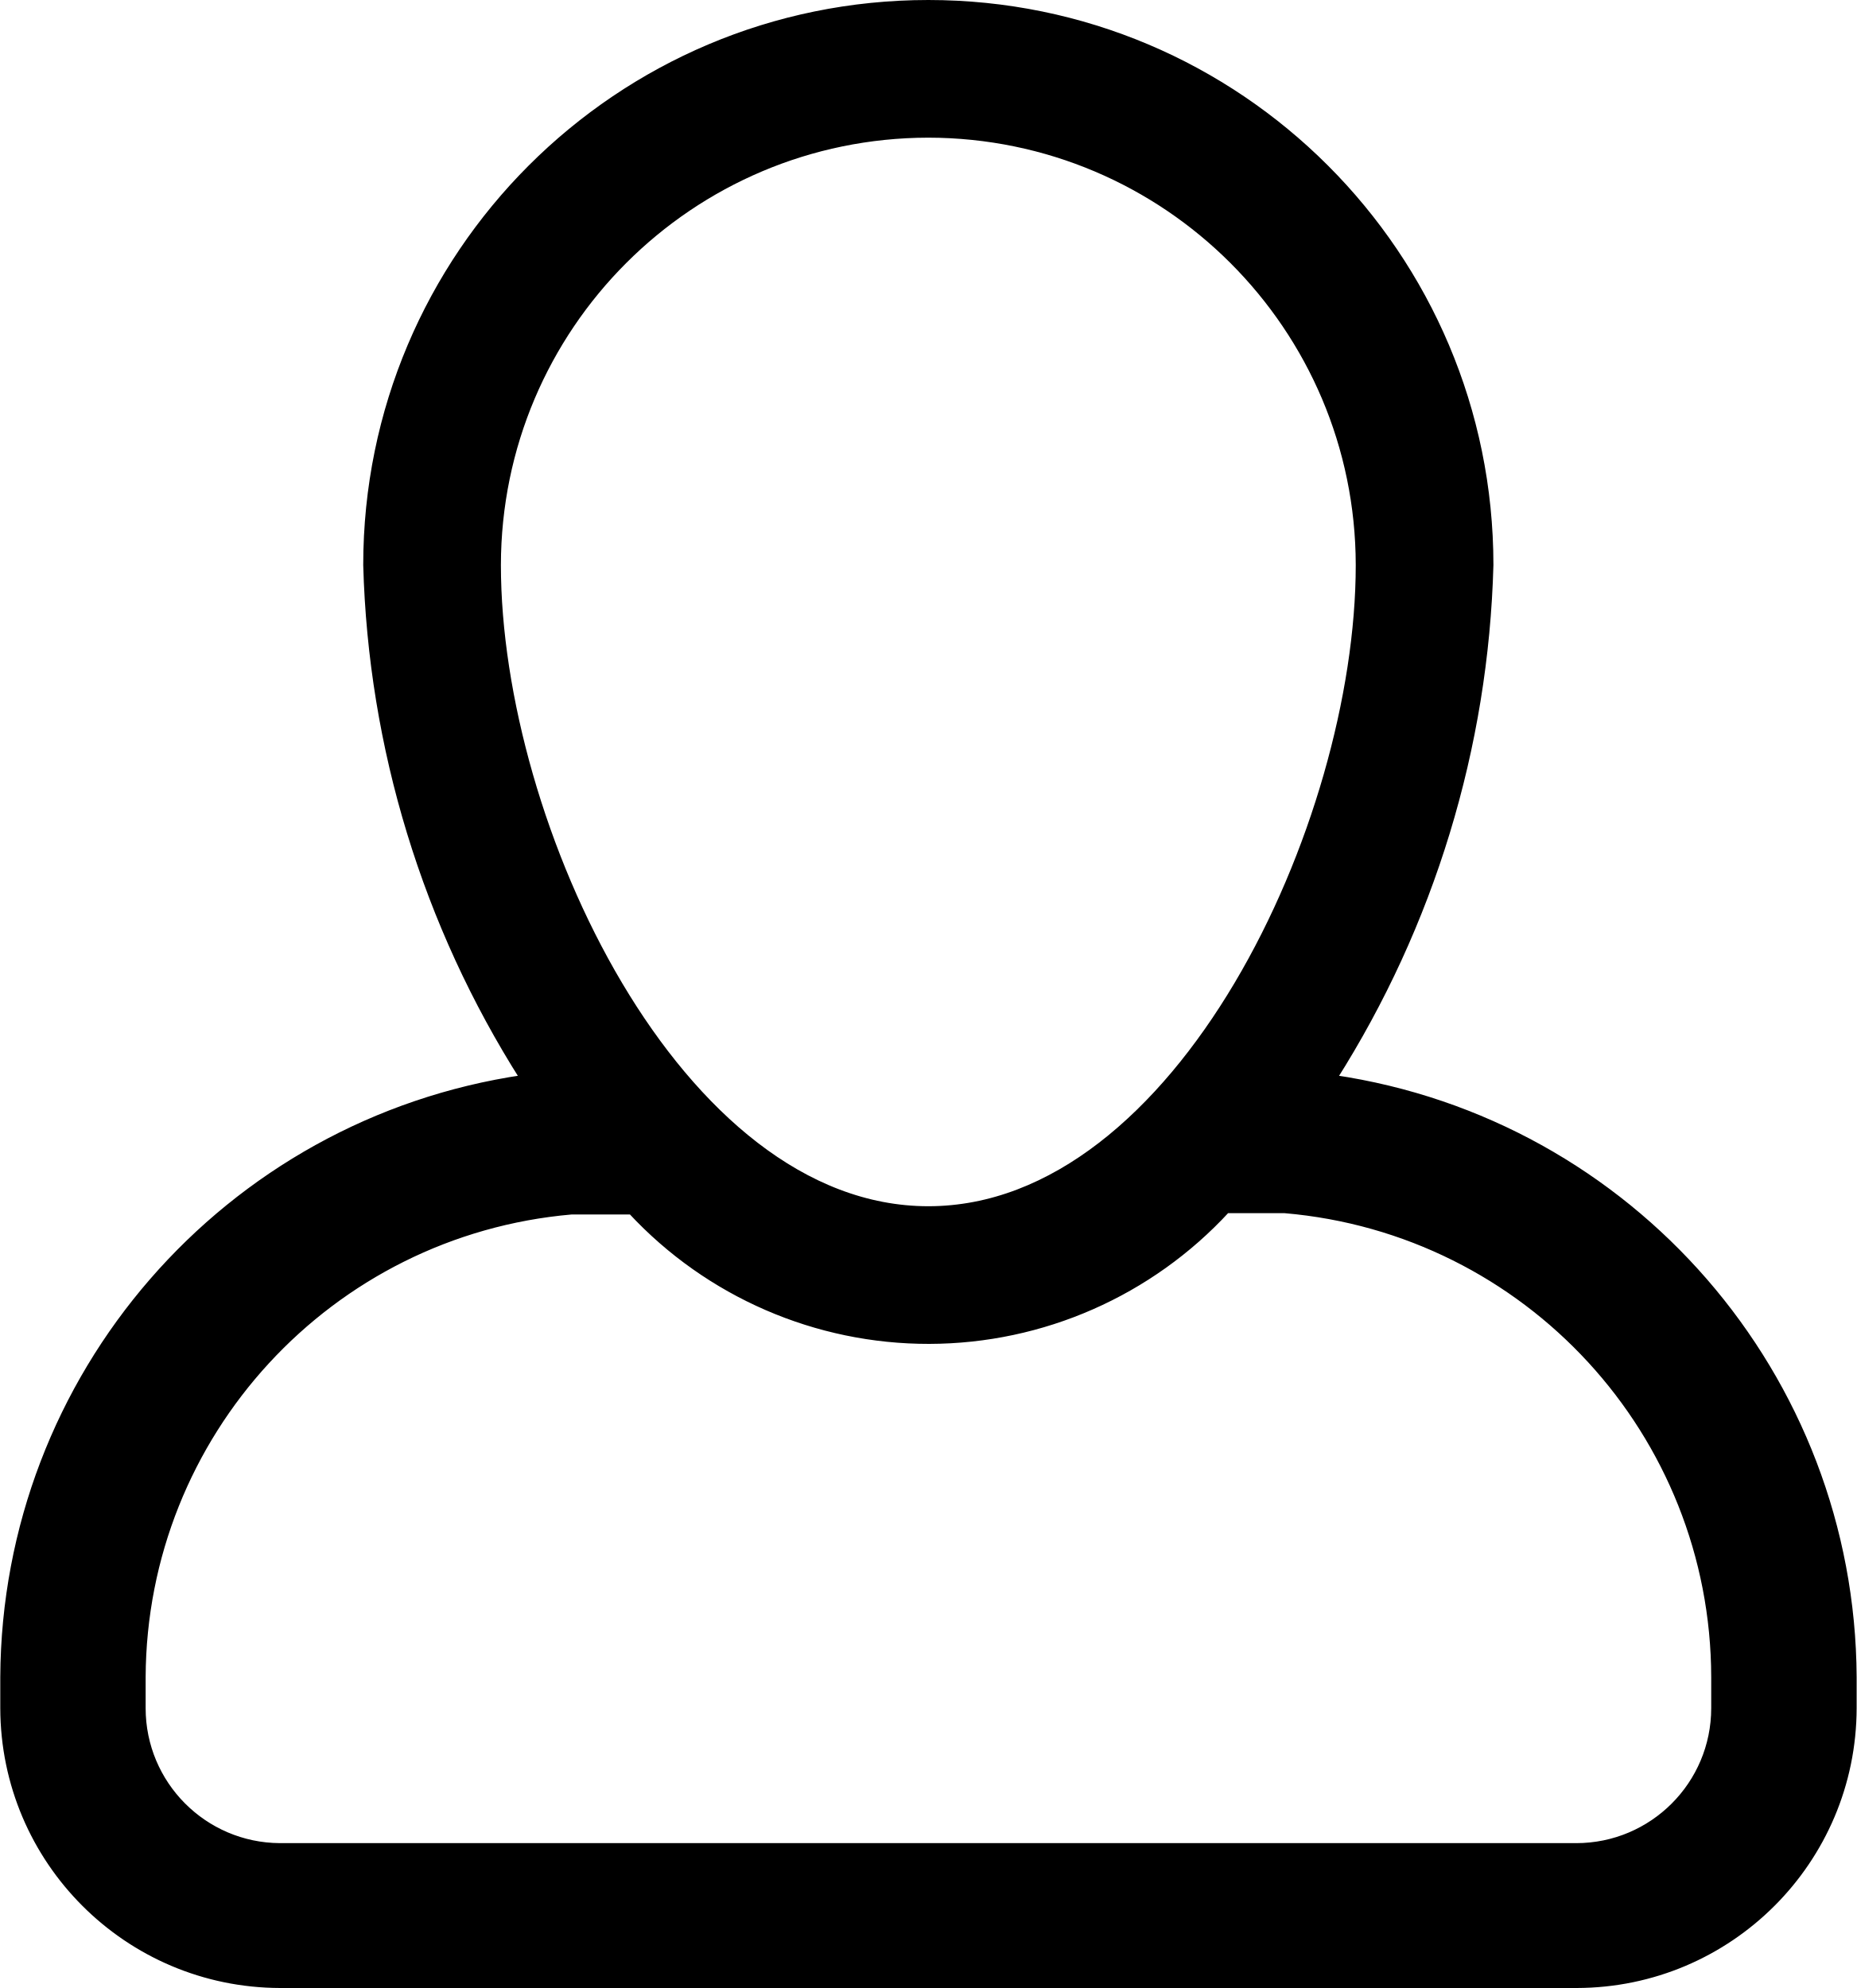
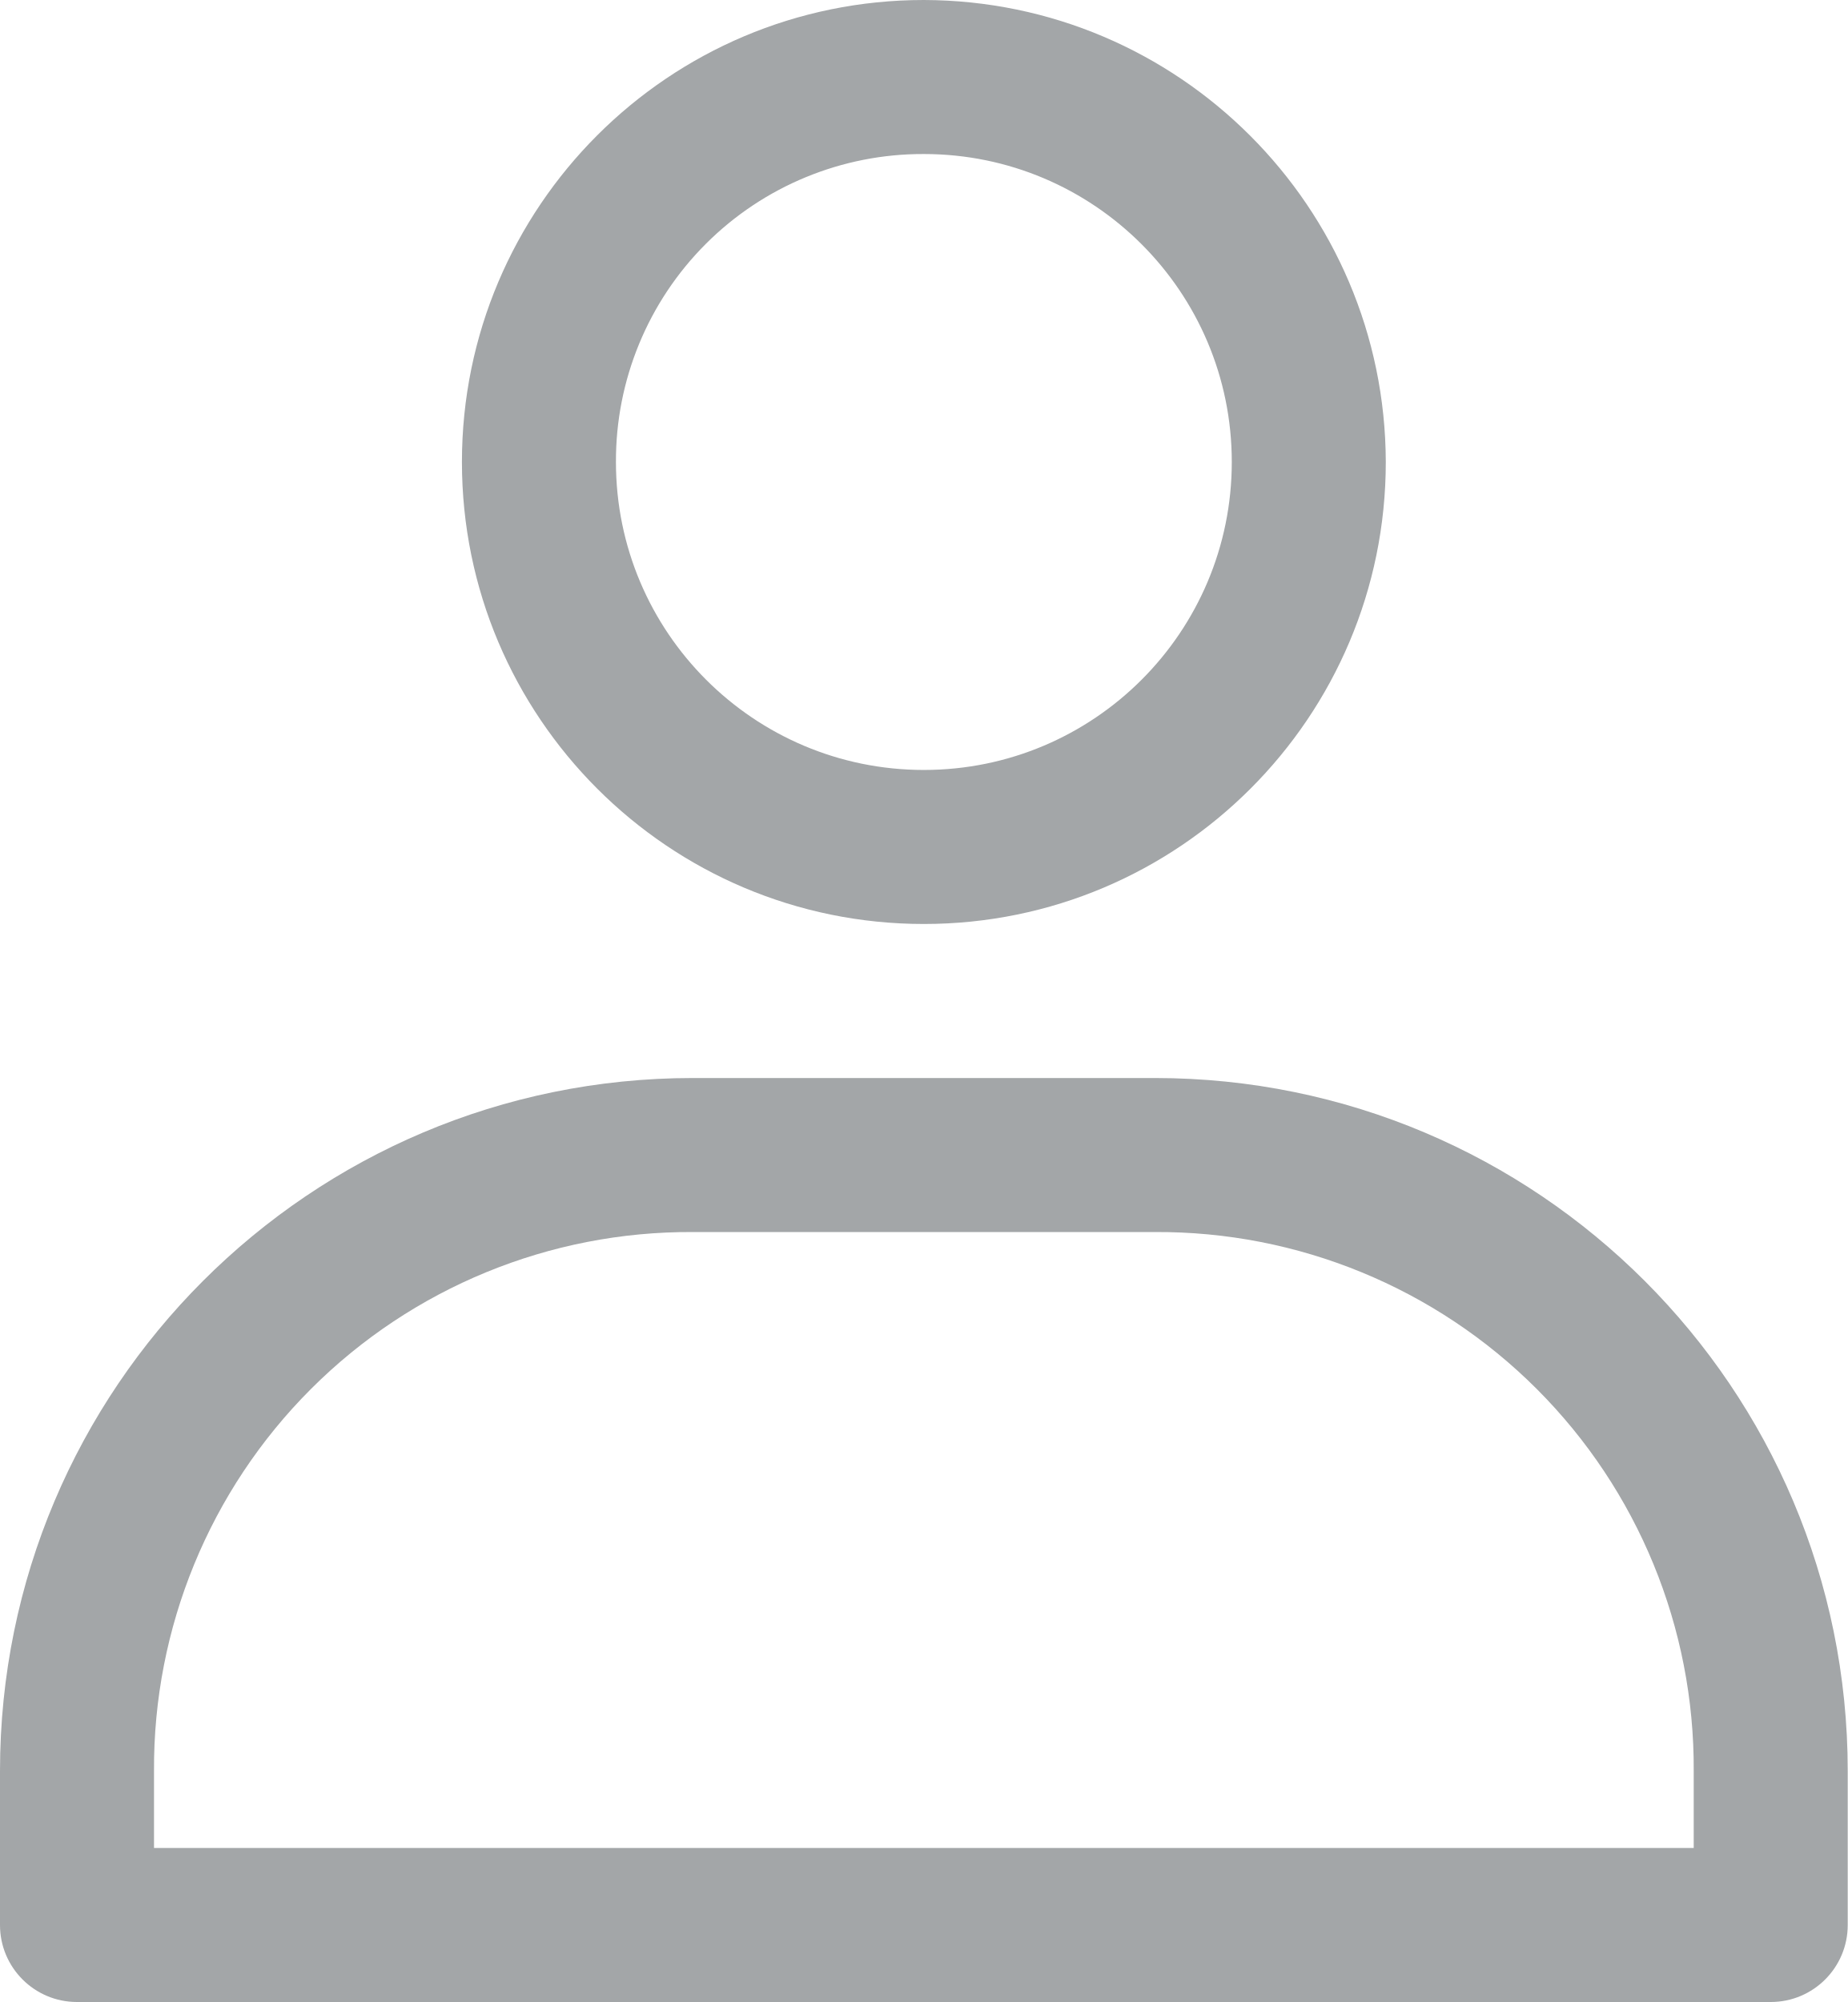
- <svg xmlns="http://www.w3.org/2000/svg" width="26.81" height="28.71" viewBox="0 0 26.81 28.71">
-   <g id="noun_User_2074137" transform="translate(-17.74 -12.65)">
-     <path id="Path_26" data-name="Path 26" d="M44.5,37.318v-.446a8.783,8.783,0,0,0-7.506-8.648,14.574,14.574,0,0,0,2.261-7.414,8.11,8.11,0,1,0-16.22,0A14.574,14.574,0,0,0,25.3,28.224a8.783,8.783,0,0,0-7.506,8.648v.446a4,4,0,0,0,3.992,3.992H40.508A4,4,0,0,0,44.5,37.318ZM31.145,14.588a6.23,6.23,0,0,1,6.222,6.222c0,3.749-2.611,9.31-6.222,9.31s-6.222-5.56-6.222-9.31a6.23,6.23,0,0,1,6.222-6.222ZM19.793,37.318v-.446a6.787,6.787,0,0,1,6.2-6.733h.865a5.854,5.854,0,0,0,8.594-.019h.838A6.787,6.787,0,0,1,42.5,36.872v.446a2,2,0,0,1-2,2H21.782A2,2,0,0,1,19.793,37.318Z" stroke="#000" stroke-width="0.1" />
+ <svg xmlns="http://www.w3.org/2000/svg" width="20" height="21.667" viewBox="0 0 20 21.667">
+   <g id="noun_User_3244730" transform="translate(-4 -3)">
+     <g id="Group_38" data-name="Group 38" transform="translate(4 3)">
+       <path id="Path_362" data-name="Path 362" d="M15,3a5,5,0,1,0,5,5A5.013,5.013,0,0,0,15,3Zm0,1.667A3.333,3.333,0,1,1,11.667,8,3.321,3.321,0,0,1,15,4.667Z" transform="translate(-5 -3)" fill="#a3a6a8" />
+       <path id="Path_363" data-name="Path 363" d="M11.5,17A7.5,7.5,0,0,0,4,24.5v1.667A.833.833,0,0,0,4.833,27H23.167A.833.833,0,0,0,24,26.167V24.5A7.5,7.5,0,0,0,16.5,17Zm0,1.667h5A5.8,5.8,0,0,1,22.333,24.5v.833H5.667V24.5A5.8,5.8,0,0,1,11.5,18.667Z" transform="translate(-4 -5.333)" fill="#a3a6a8" />
+     </g>
  </g>
</svg>
